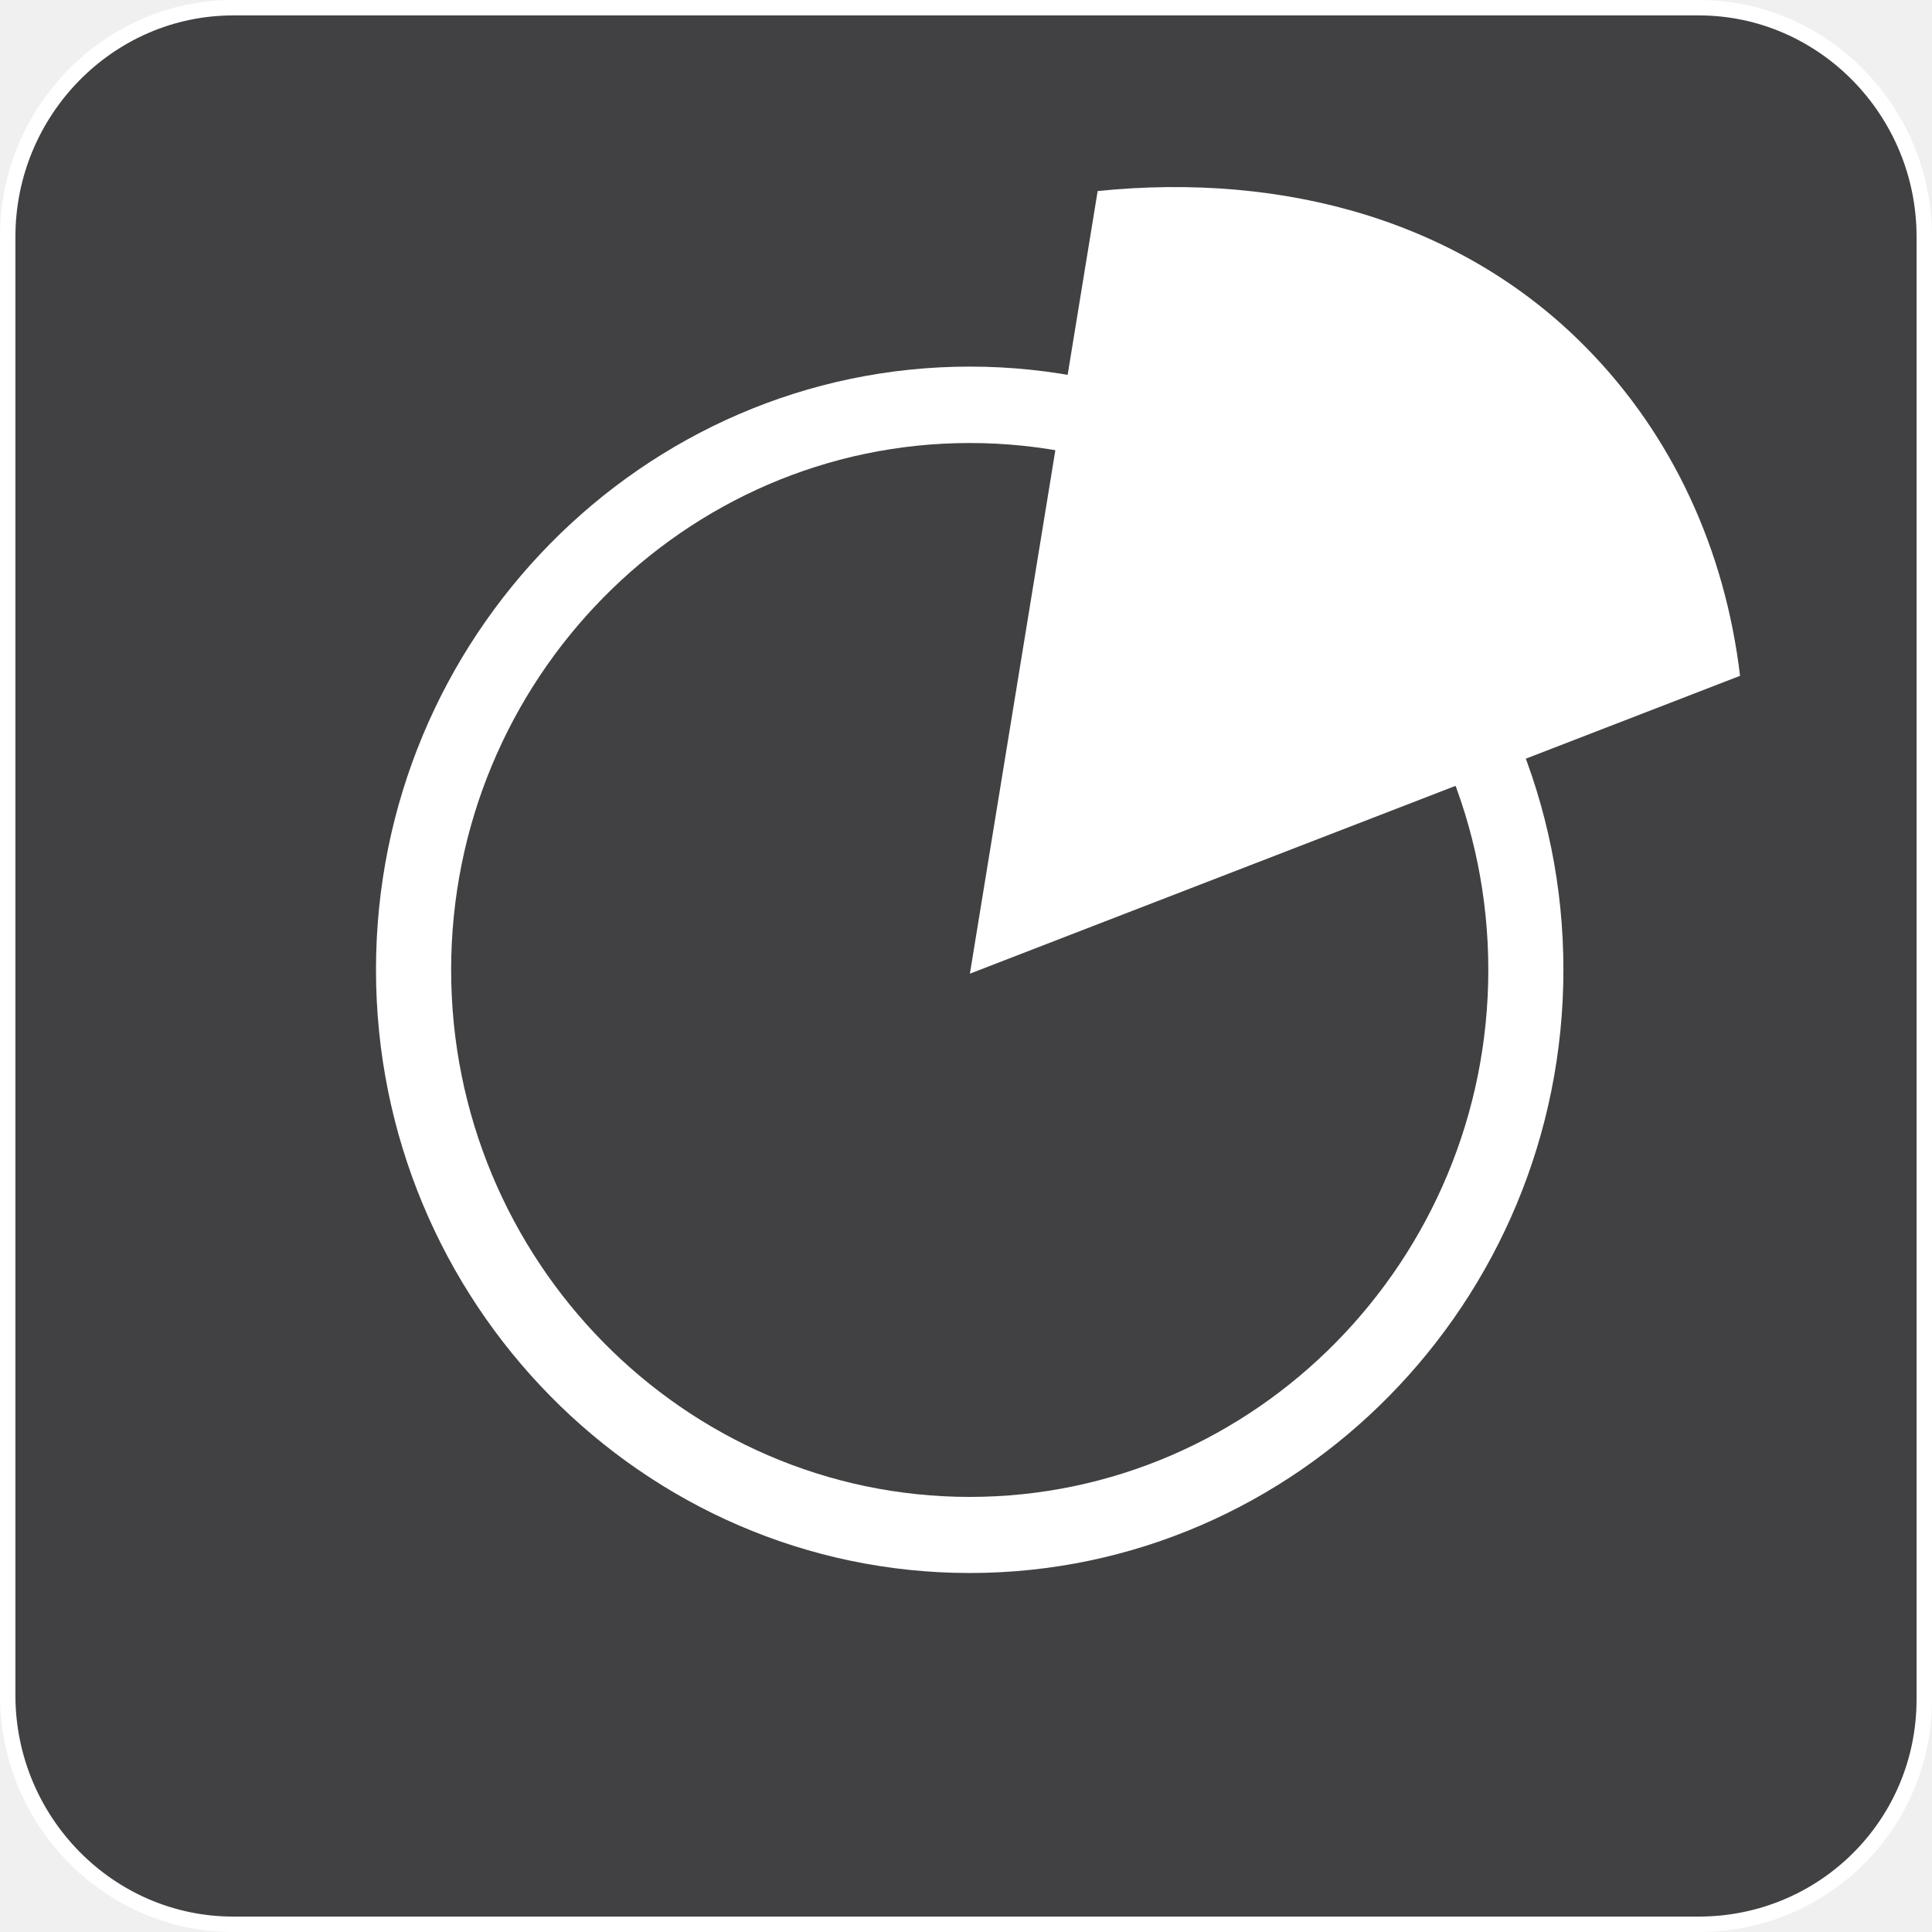
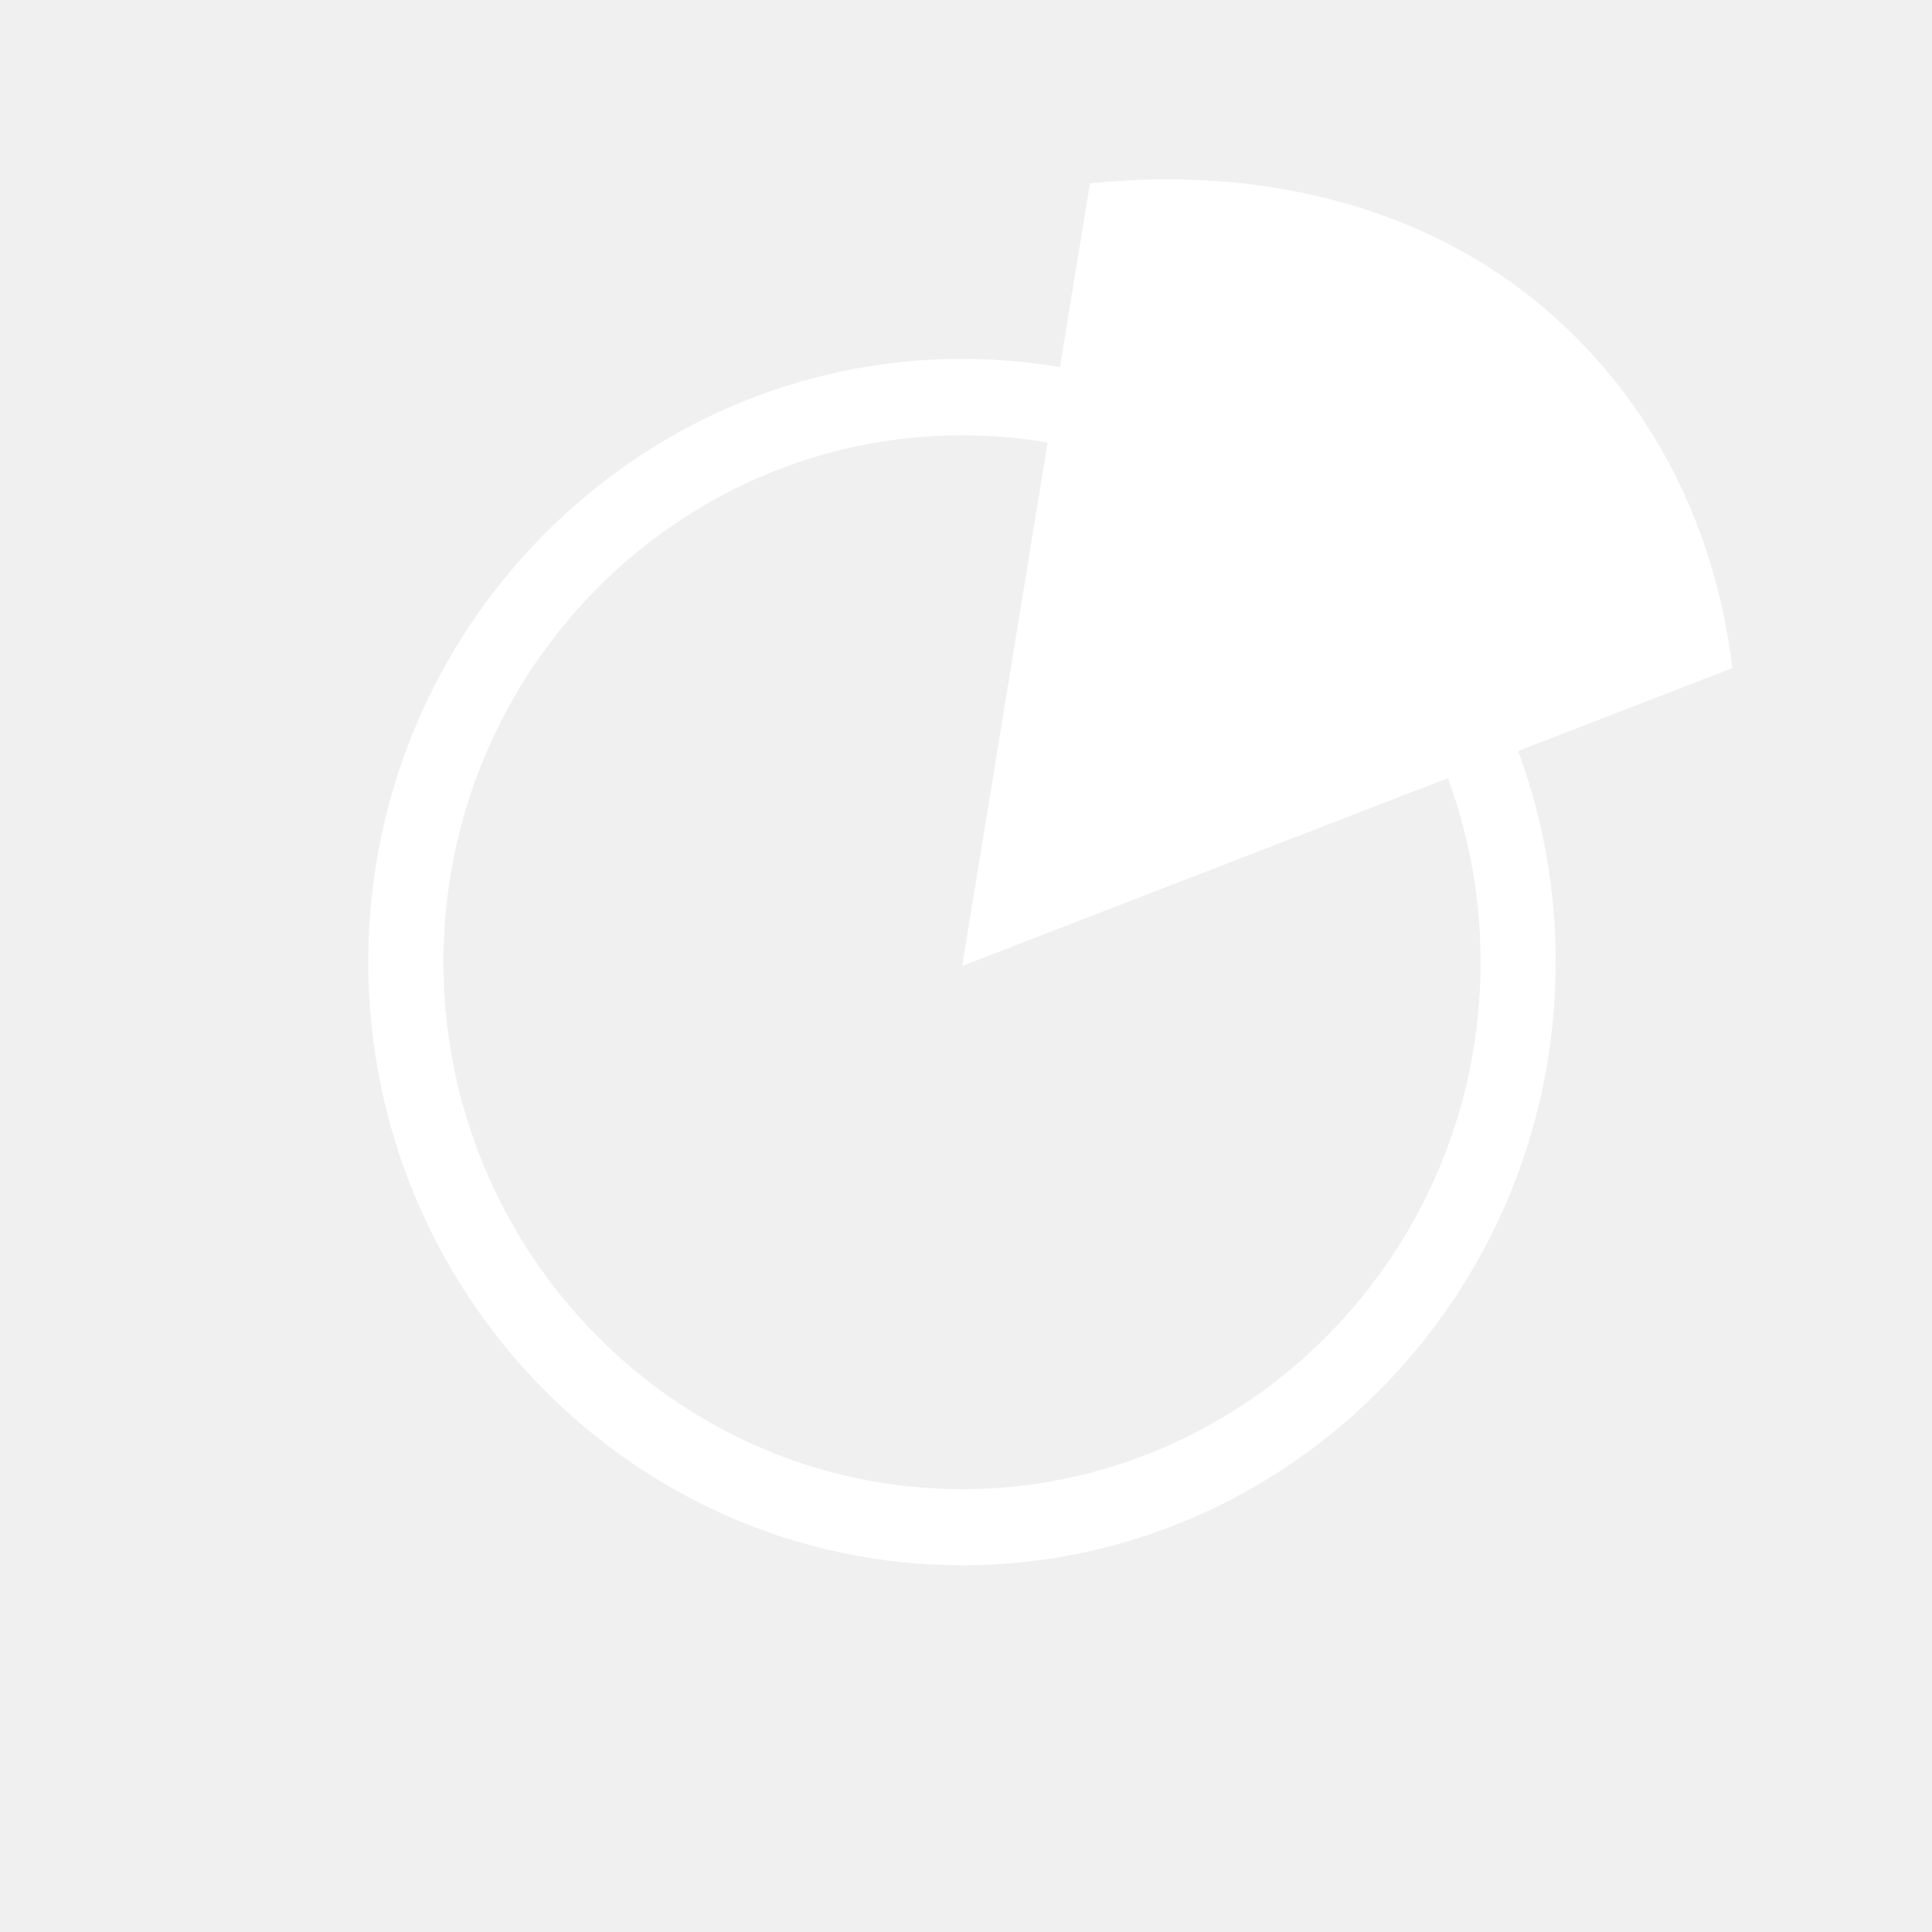
- <svg xmlns="http://www.w3.org/2000/svg" version="1.1" id="Layer_1" x="0px" y="0px" width="257.17px" height="257.17px" viewBox="-96.585 -96.585 257.17 257.17" enable-background="new -96.585 -96.585 257.17 257.17" xml:space="preserve">
-   <path fill="#414042" stroke="#FFFFFF" stroke-width="2.053" stroke-miterlimit="10" d="M129.538,159.559h-195.08  c-16.521,0-30.018-13.71-30.018-30.488V-65.063c0-16.774,13.497-30.496,30.018-30.496h195.095c16.505,0,30.005,13.722,30.005,30.496  v194.648C159.559,146.362,146.059,159.559,129.538,159.559z" />
+ <svg xmlns="http://www.w3.org/2000/svg" version="1.1" id="Layer_1" x="0px" y="0px" width="257.17px" height="257.17px" viewBox="0 0 257.17 257.17" enable-background="new 0 0 257.17 257.17" xml:space="preserve">
+   <path display="none" fill="#414042" stroke="#FFFFFF" stroke-width="2.053" stroke-miterlimit="10" d="M225.099,255.118H30.018  C13.497,255.118,0,241.407,0,224.63V30.496C0,13.722,13.497,0,30.018,0h195.096c16.504,0,30.004,13.722,30.004,30.496v194.648  C255.12,241.921,241.62,255.118,225.099,255.118z" />
  <g>
-     <path fill="#FFFFFF" d="M32.502-37.615c38.021,0,69.023,31.497,69.023,70.132S70.5,102.67,32.502,102.67   c-38.028,0-69.035-31.517-69.035-70.152S-5.526-37.615,32.502-37.615 M32.502-47.787c-43.529,0-79.039,36.074-79.039,80.281   c0,44.242,35.51,80.305,79.039,80.305c43.518,0,79.02-36.063,79.02-80.305C111.537-11.697,76.02-47.787,32.502-47.787   L32.502-47.787z" />
+     <path fill="#FFFFFF" d="M128.062,57.943c38.021,0,69.023,31.497,69.023,70.132s-31.024,70.153-69.023,70.153   c-38.028,0-69.035-31.517-69.035-70.152S90.034,57.943,128.062,57.943 M128.062,47.771c-43.529,0-79.039,36.074-79.039,80.281   c0,44.242,35.51,80.305,79.039,80.305c43.518,0,79.02-36.063,79.02-80.305C207.098,83.861,171.58,47.771,128.062,47.771   L128.062,47.771z" />
  </g>
-   <path fill="#FFFFFF" d="M135.034-6.625c-1.993-16.778-8.984-32.026-20.491-43.7c-16.49-16.774-40.025-23.38-65.018-20.831  L32.518,33.02L135.034-6.625z" />
+   <path fill="#FFFFFF" d="M230.595,88.934c-1.993-16.778-8.984-32.026-20.491-43.7c-16.49-16.774-40.025-23.38-65.019-20.831  l-17.007,104.176L230.595,88.934z" />
</svg>
